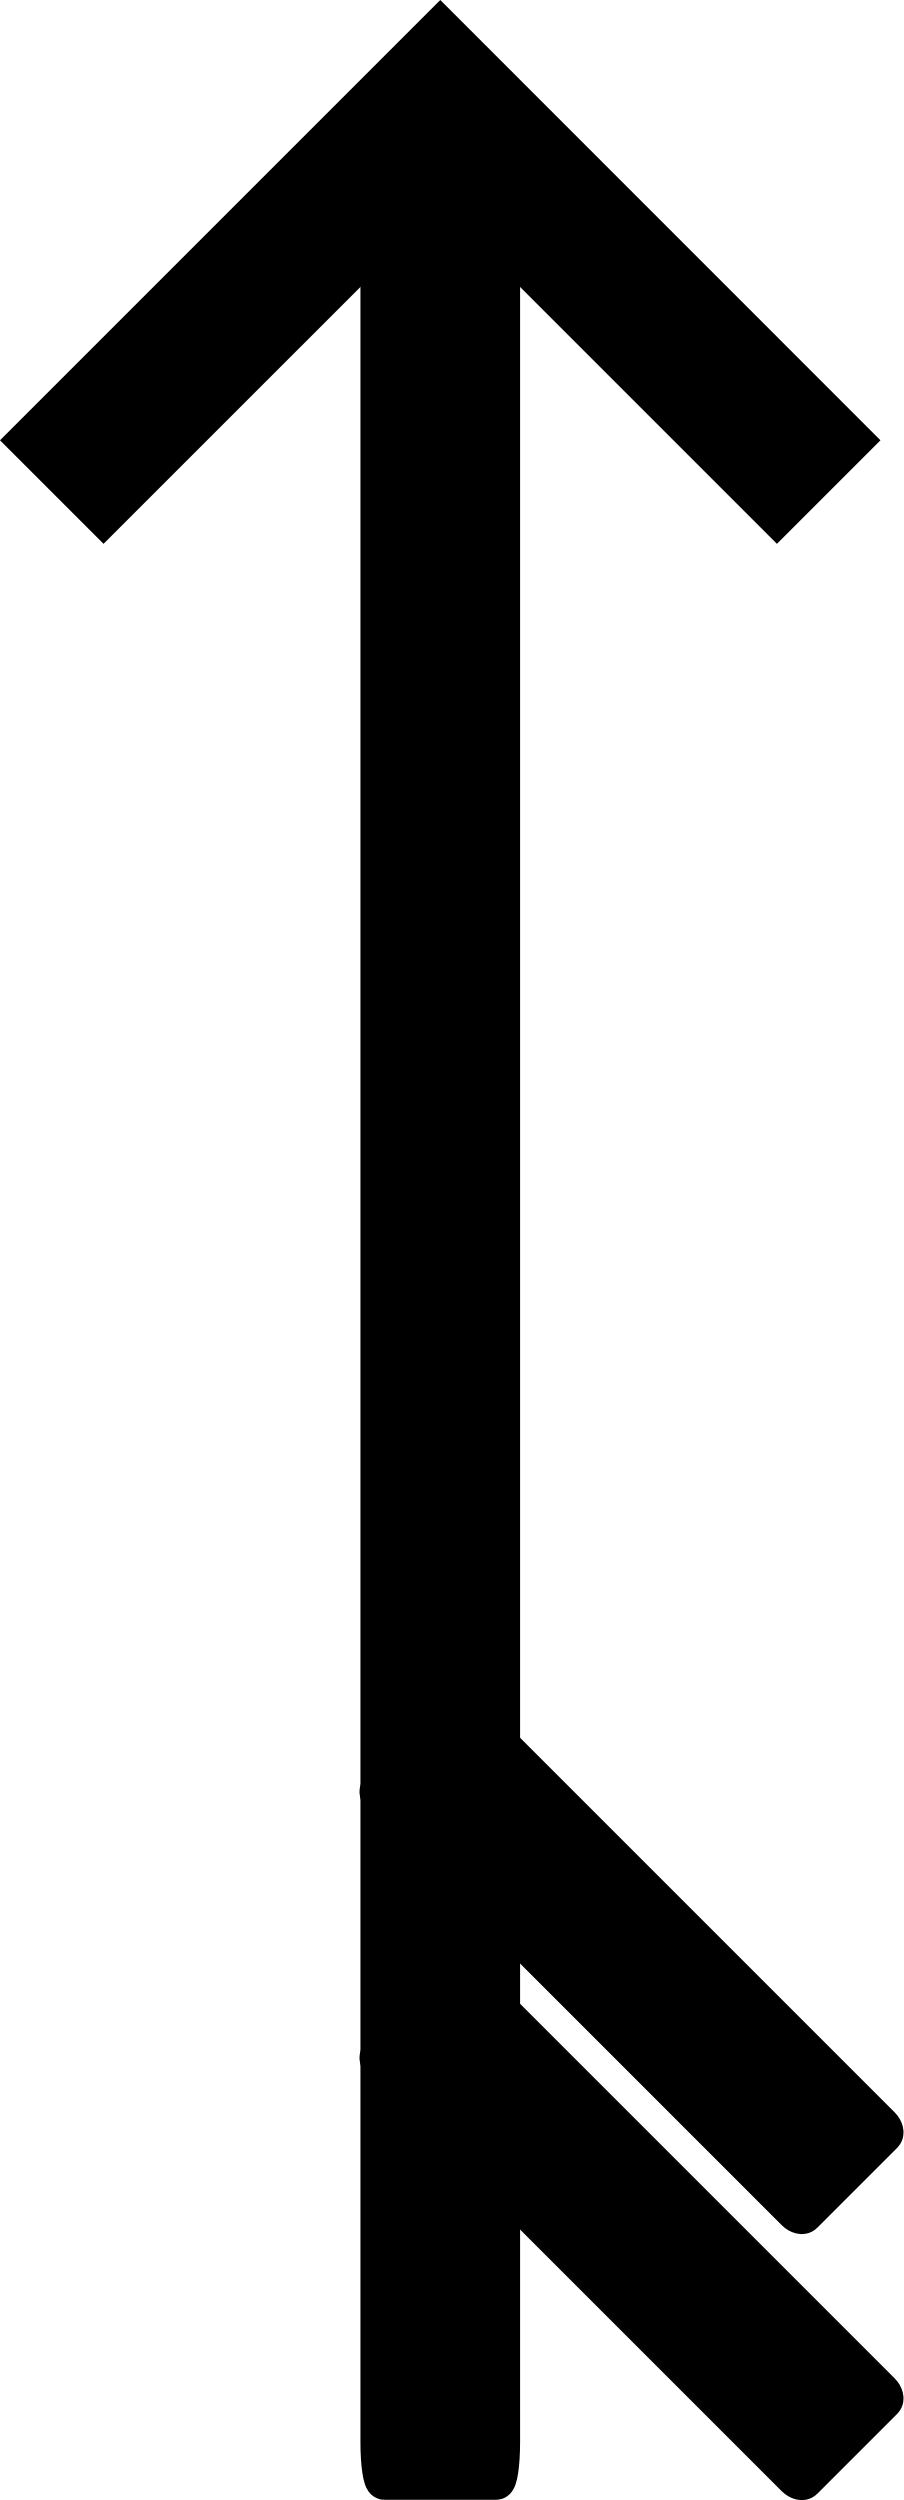
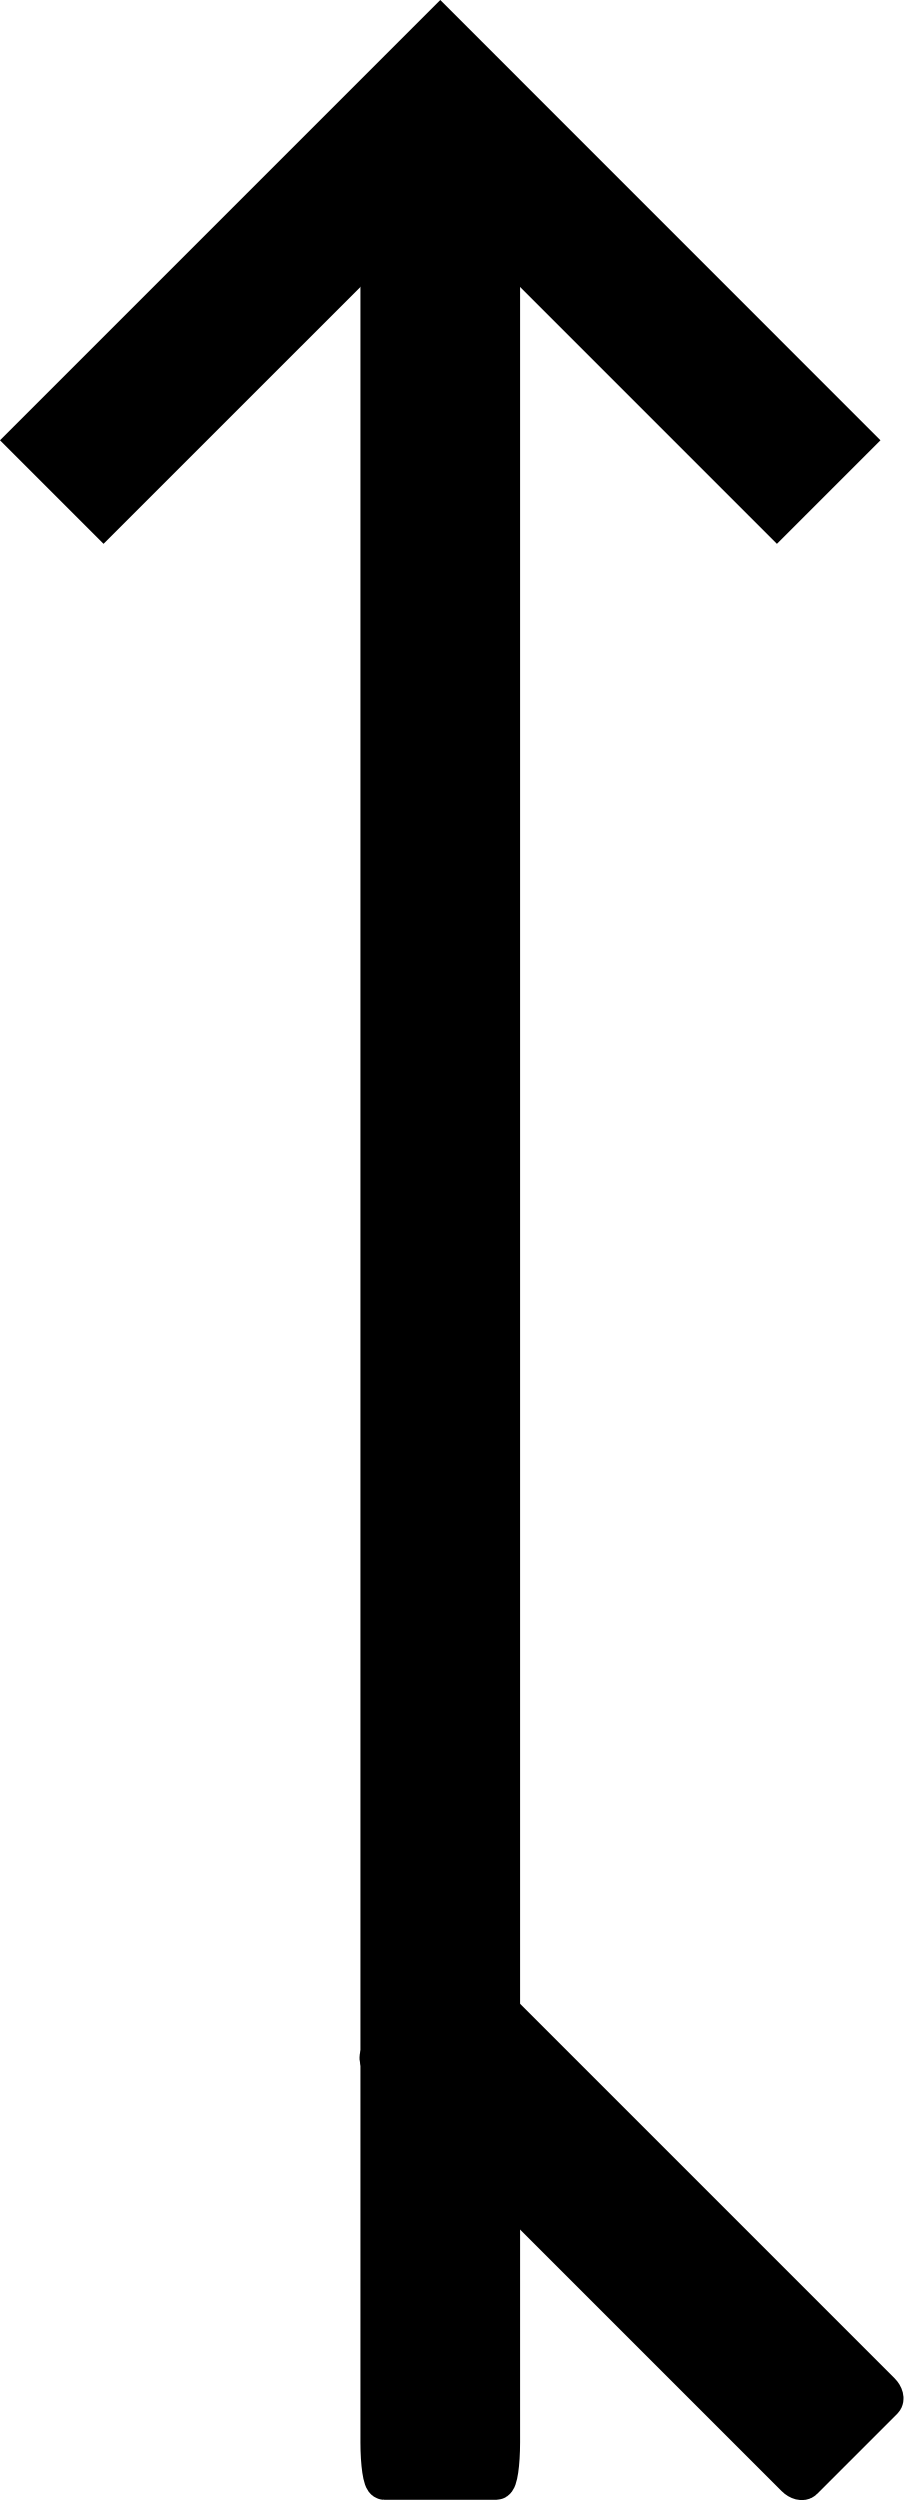
<svg xmlns="http://www.w3.org/2000/svg" width="8.987mm" height="24.867mm" viewBox="0 0 8.987 24.867" version="1.1" id="svg1" xml:space="preserve">
  <defs id="defs1" />
  <g id="layer1" transform="translate(-81.75607,-155.2074)">
    <g id="layer1-6" transform="translate(-8.915236,5.77623)">
      <rect style="fill:#000000;stroke:#000000;stroke-width:0.338;stroke-dasharray:none;stroke-opacity:1" id="rect2-5-2-7" width="6.012" height="1.25" x="-192.897" y="-53.404" rx="0.1" ry="0.06" transform="rotate(-135)" />
-       <rect style="fill:#000000;stroke:#000000;stroke-width:0.338;stroke-dasharray:none;stroke-opacity:1" id="rect2-5-2-7-1" width="6.012" height="1.25" x="-191.026" y="-51.533" rx="0.1" ry="0.06" transform="rotate(-135)" />
      <rect style="fill:#000000;stroke:#000000;stroke-width:0.361;stroke-dasharray:none;stroke-opacity:1" id="rect2" width="23.452" height="1.227" x="-174.116" y="94.437" rx="0.391" ry="0.058" transform="rotate(-90)" />
-       <rect style="fill:#000000;stroke:#ff0000;stroke-width:0;stroke-dasharray:none;stroke-opacity:1" id="rect2-5-2-7-0" width="4.382" height="0.911" x="-191.556" y="-53.136" rx="0.073" ry="0.043" transform="matrix(-0.7067422,-0.7074712,0.7067422,-0.7074712,0,0)" />
      <g style="fill:#000000;stroke:#000000;stroke-width:91.849;stroke-dasharray:none;stroke-opacity:1" id="g1" transform="matrix(0,-0.00427231,0.00427231,0,90.94873,156.2378)">
        <g id="SVGRepo_bgCarrier" stroke-width="0" style="fill:#000000;stroke:#000000;stroke-width:91.849;stroke-dasharray:none;stroke-opacity:1" />
        <g id="SVGRepo_tracerCarrier" stroke-linecap="round" stroke-linejoin="round" style="fill:#000000;stroke:#000000;stroke-width:91.849;stroke-dasharray:none;stroke-opacity:1" />
        <g id="SVGRepo_iconCarrier" style="fill:#000000;stroke:#000000;stroke-width:91.849;stroke-dasharray:none;stroke-opacity:1">
          <path d="M 568.13,0.012 392,176.142 1175.864,960.131 392,1743.87 568.13,1920 1528.248,960.13 Z" fill-rule="evenodd" id="path1" style="fill:#000000;stroke:#000000;stroke-width:91.849;stroke-dasharray:none;stroke-opacity:1" />
        </g>
      </g>
-       <rect style="fill:#000000;fill-rule:evenodd;stroke:#000000;stroke-width:0;stroke-dasharray:none;stroke-opacity:1" id="rect10" width="0.869" height="1.136" x="94.616" y="150.932" rx="0.329" ry="0.05" />
-       <rect style="fill:#000000;stroke:#ff0000;stroke-width:0;stroke-dasharray:none;stroke-opacity:1" id="rect2-5-2-7-0-2" width="4.382" height="0.911" x="-189.683" y="-51.267" rx="0.073" ry="0.043" transform="matrix(-0.7067422,-0.7074712,0.7067422,-0.7074712,0,0)" />
+       <rect style="fill:#000000;stroke:#ff0000;stroke-width:0;stroke-dasharray:none;stroke-opacity:1" id="rect2-5-2-7-0" width="4.382" height="0.911" x="-191.404" y="-53.138" rx="0.073" ry="0.043" transform="matrix(-0.7067422,-0.7074712,0.7067422,-0.7074712,0,0)" />
+       <rect style="fill:#000000;fill-rule:evenodd;stroke:#000000;stroke-width:0;stroke-dasharray:none;stroke-opacity:1" id="rect10" width="0.869" height="1.136" x="94.616" y="150.89" rx="0.329" ry="0.05" />
    </g>
  </g>
</svg>
